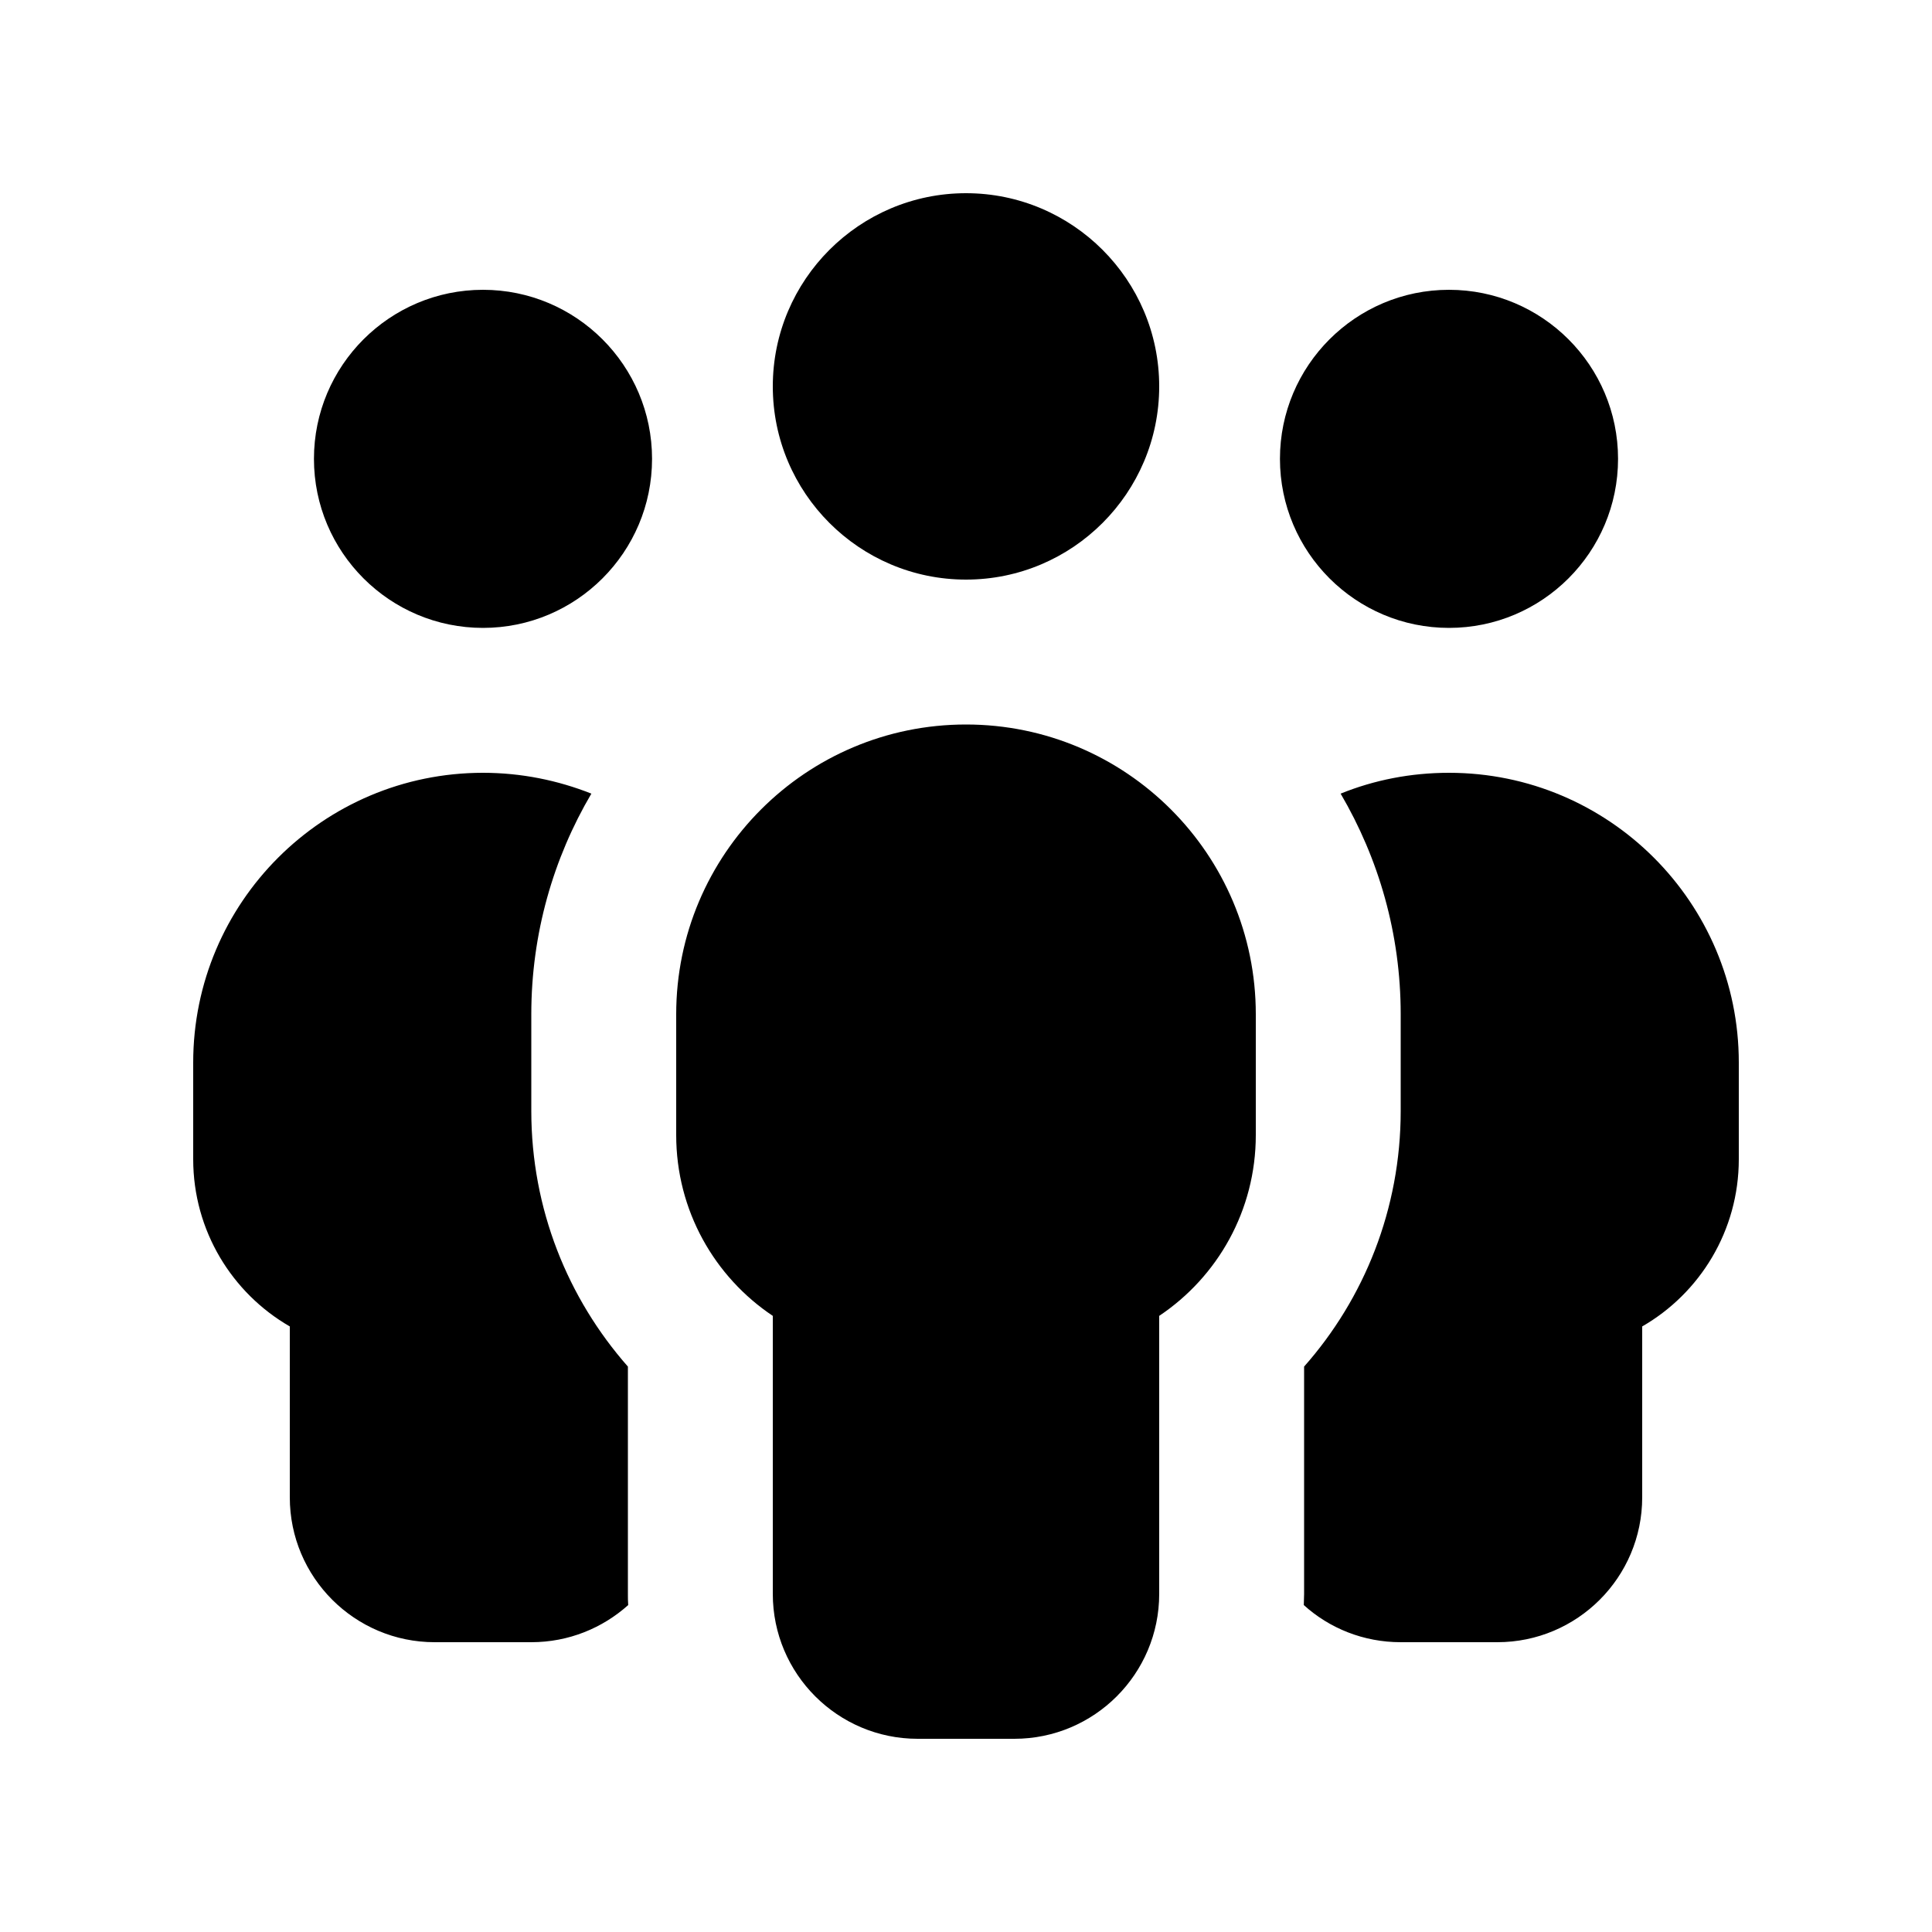
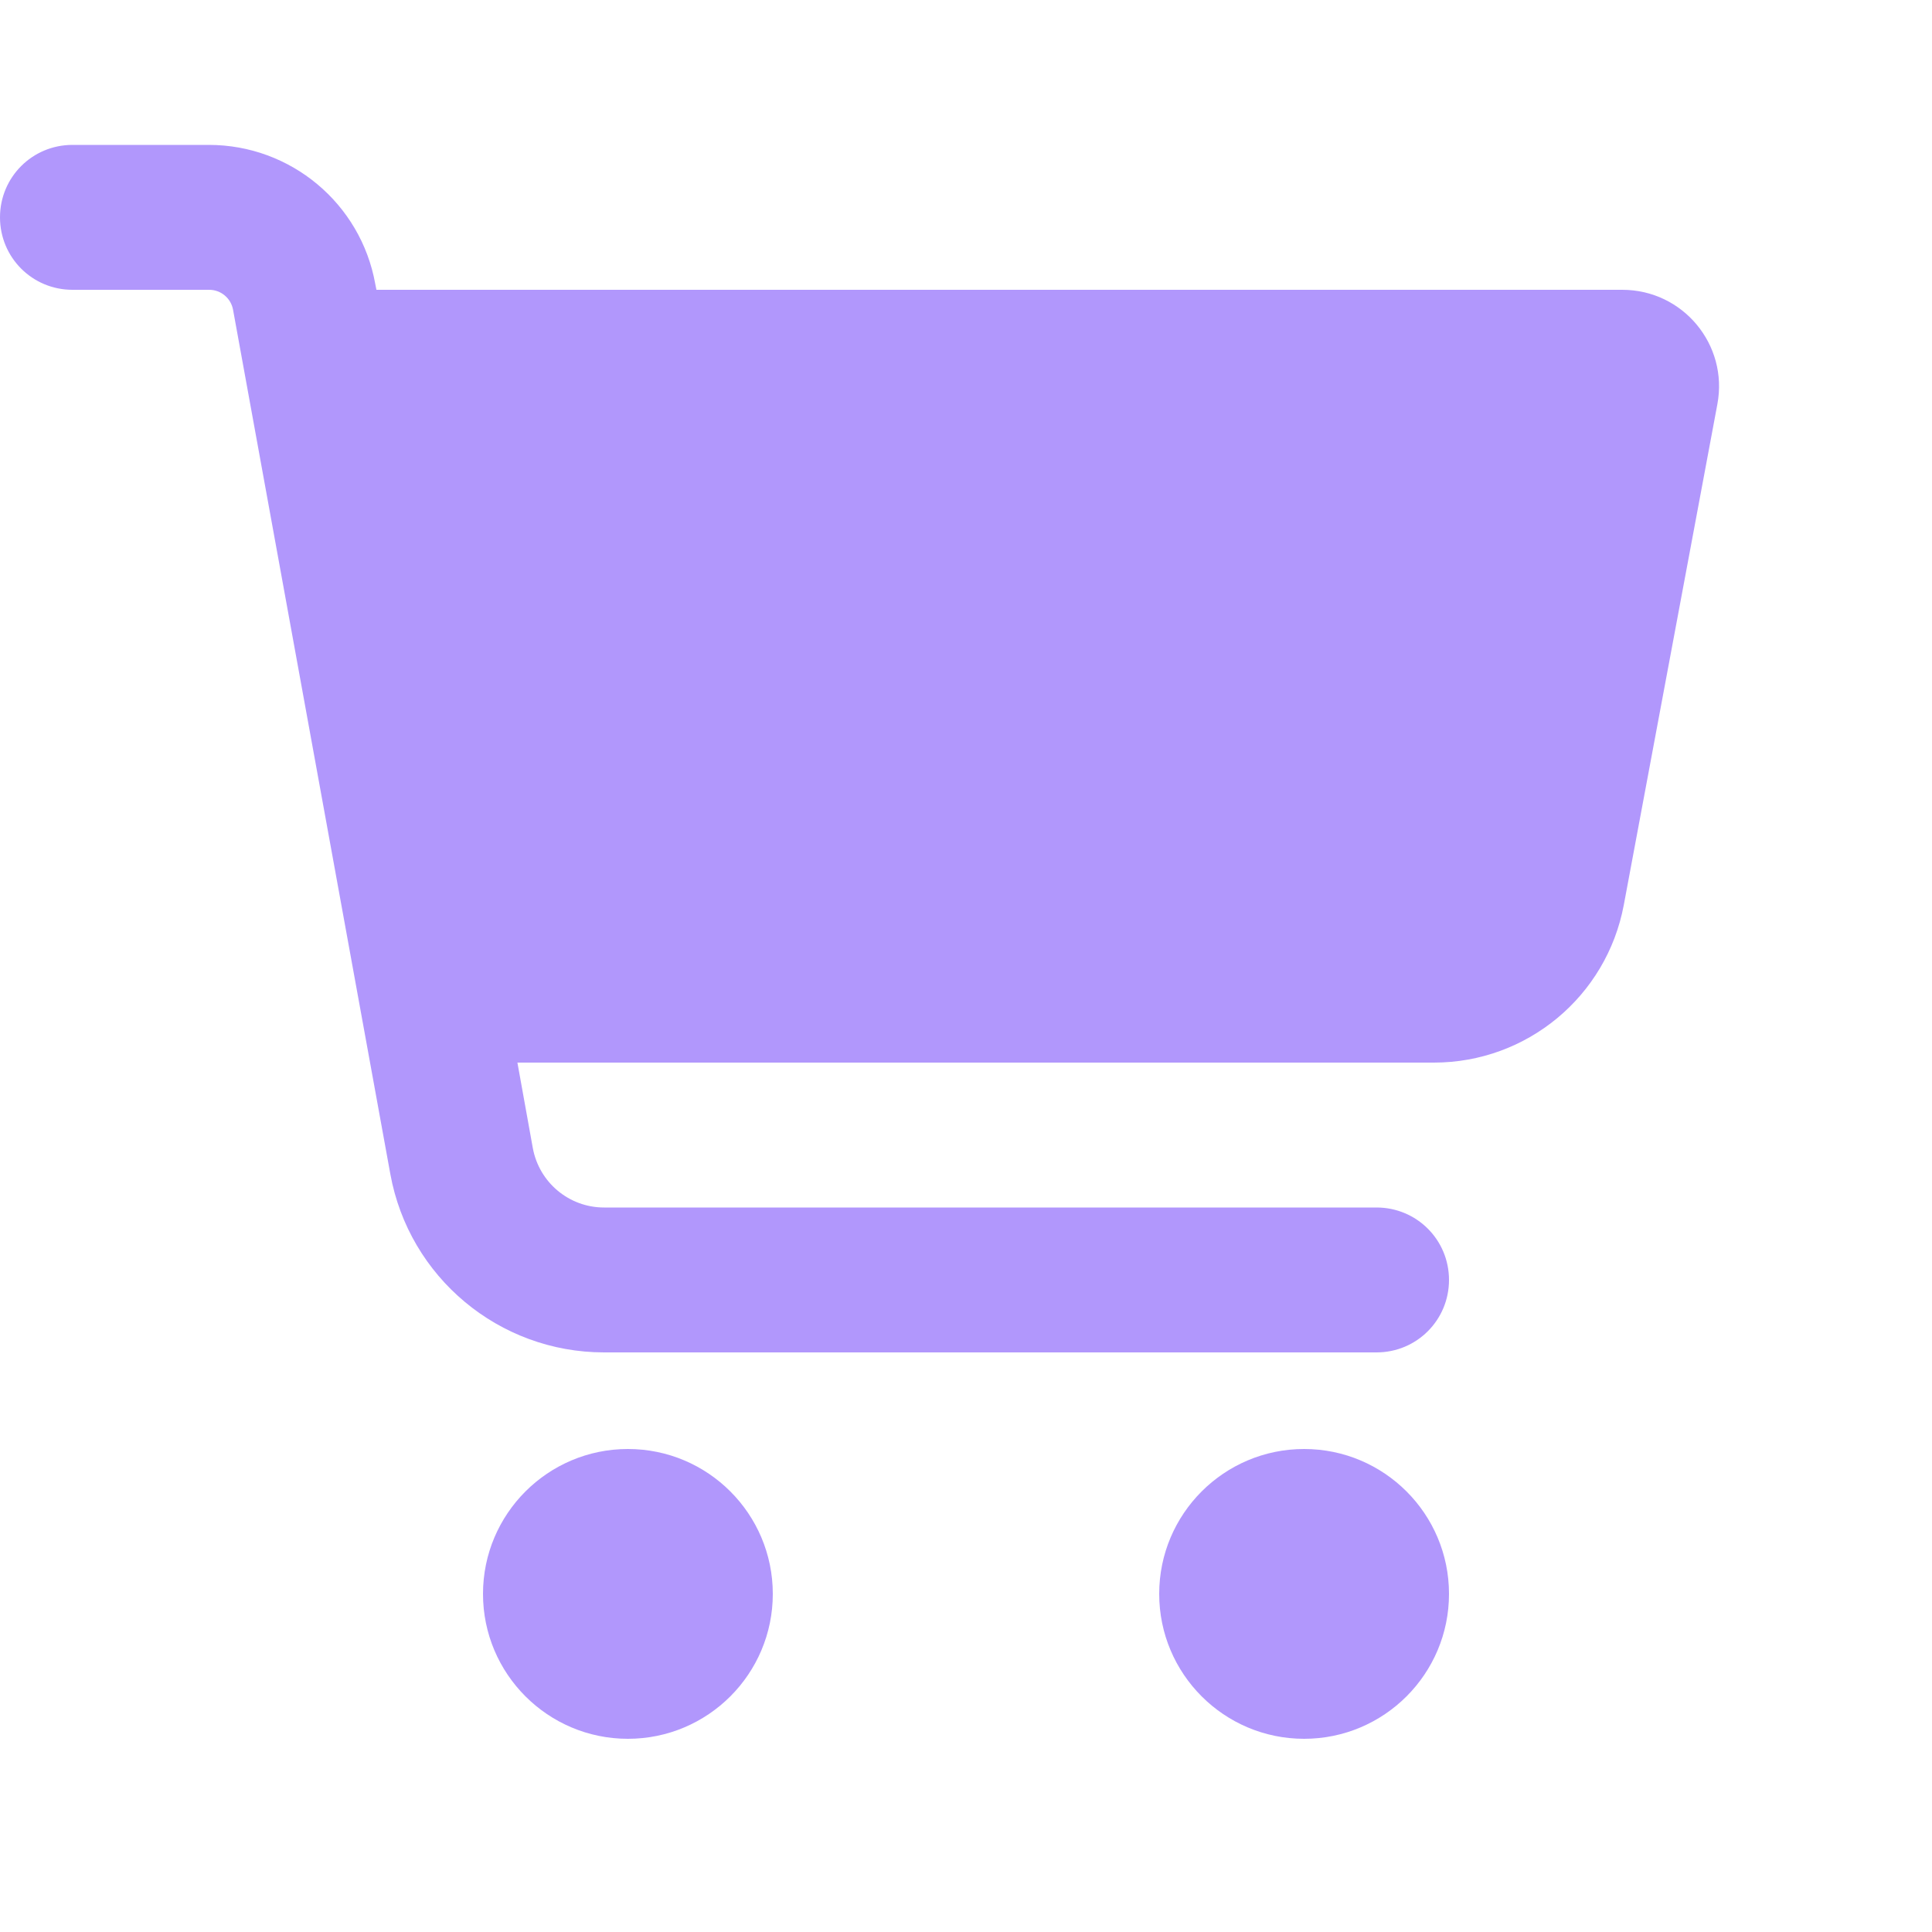
- <svg xmlns="http://www.w3.org/2000/svg" version="1.1" width="640" height="640">
-   <svg version="1.1" width="640" height="640">
-     <svg viewBox="0 0 640 640">
-       <path d="M320 64C355.3 64 384 92.7 384 128C384 163.3 355.3 192 320 192C284.7 192 256 163.3 256 128C256 92.7 284.7 64 320 64zM416 376C416 401 403.3 423 384 435.9L384 528C384 554.5 362.5 576 336 576L304 576C277.5 576 256 554.5 256 528L256 435.9C236.7 423 224 401 224 376L224 336C224 283 267 240 320 240C373 240 416 283 416 336L416 376zM160 96C190.9 96 216 121.1 216 152C216 182.9 190.9 208 160 208C129.1 208 104 182.9 104 152C104 121.1 129.1 96 160 96zM176 336L176 368C176 400.5 188.1 430.1 208 452.7L208 528C208 529.2 208 530.5 208.1 531.7C199.6 539.3 188.4 544 176 544L144 544C117.5 544 96 522.5 96 496L96 439.4C76.9 428.4 64 407.7 64 384L64 352C64 299 107 256 160 256C172.7 256 184.8 258.5 195.9 262.9C183.3 284.3 176 309.3 176 336zM432 528L432 452.7C451.9 430.2 464 400.5 464 368L464 336C464 309.3 456.7 284.4 444.1 262.9C455.2 258.4 467.3 256 480 256C533 256 576 299 576 352L576 384C576 407.7 563.1 428.4 544 439.4L544 496C544 522.5 522.5 544 496 544L464 544C451.7 544 440.4 539.4 431.9 531.7C431.9 530.5 432 529.2 432 528zM480 96C510.9 96 536 121.1 536 152C536 182.9 510.9 208 480 208C449.1 208 424 182.9 424 152C424 121.1 449.1 96 480 96z" />
-     </svg>
-   </svg>
-   <style>@media (prefers-color-scheme: light) { :root { filter: none; } }
- @media (prefers-color-scheme: dark) { :root { filter: none; } }
- </style>
+ <svg xmlns="http://www.w3.org/2000/svg" viewBox="0 0 640 640">
+   <path fill="rgb(177, 151, 252)" d="M24 48C10.7 48 0 58.7 0 72C0 85.3 10.7 96 24 96L69.3 96C73.2 96 76.5 98.8 77.2 102.6L129.3 388.9C135.5 423.1 165.3 448 200.1 448L456 448C469.3 448 480 437.3 480 424C480 410.7 469.3 400 456 400L200.1 400C188.5 400 178.6 391.7 176.5 380.3L171.4 352L475 352C505.8 352 532.2 330.1 537.9 299.8L568.9 133.9C572.6 114.2 557.5 96 537.4 96L124.7 96L124.3 94C119.5 67.4 96.3 48 69.2 48L24 48zM208 576C234.5 576 256 554.5 256 528C256 501.5 234.5 480 208 480C181.5 480 160 501.5 160 528C160 554.5 181.5 576 208 576zM432 576C458.5 576 480 554.5 480 528C480 501.5 458.5 480 432 480C405.5 480 384 501.5 384 528C384 554.5 405.5 576 432 576z" />
</svg>
